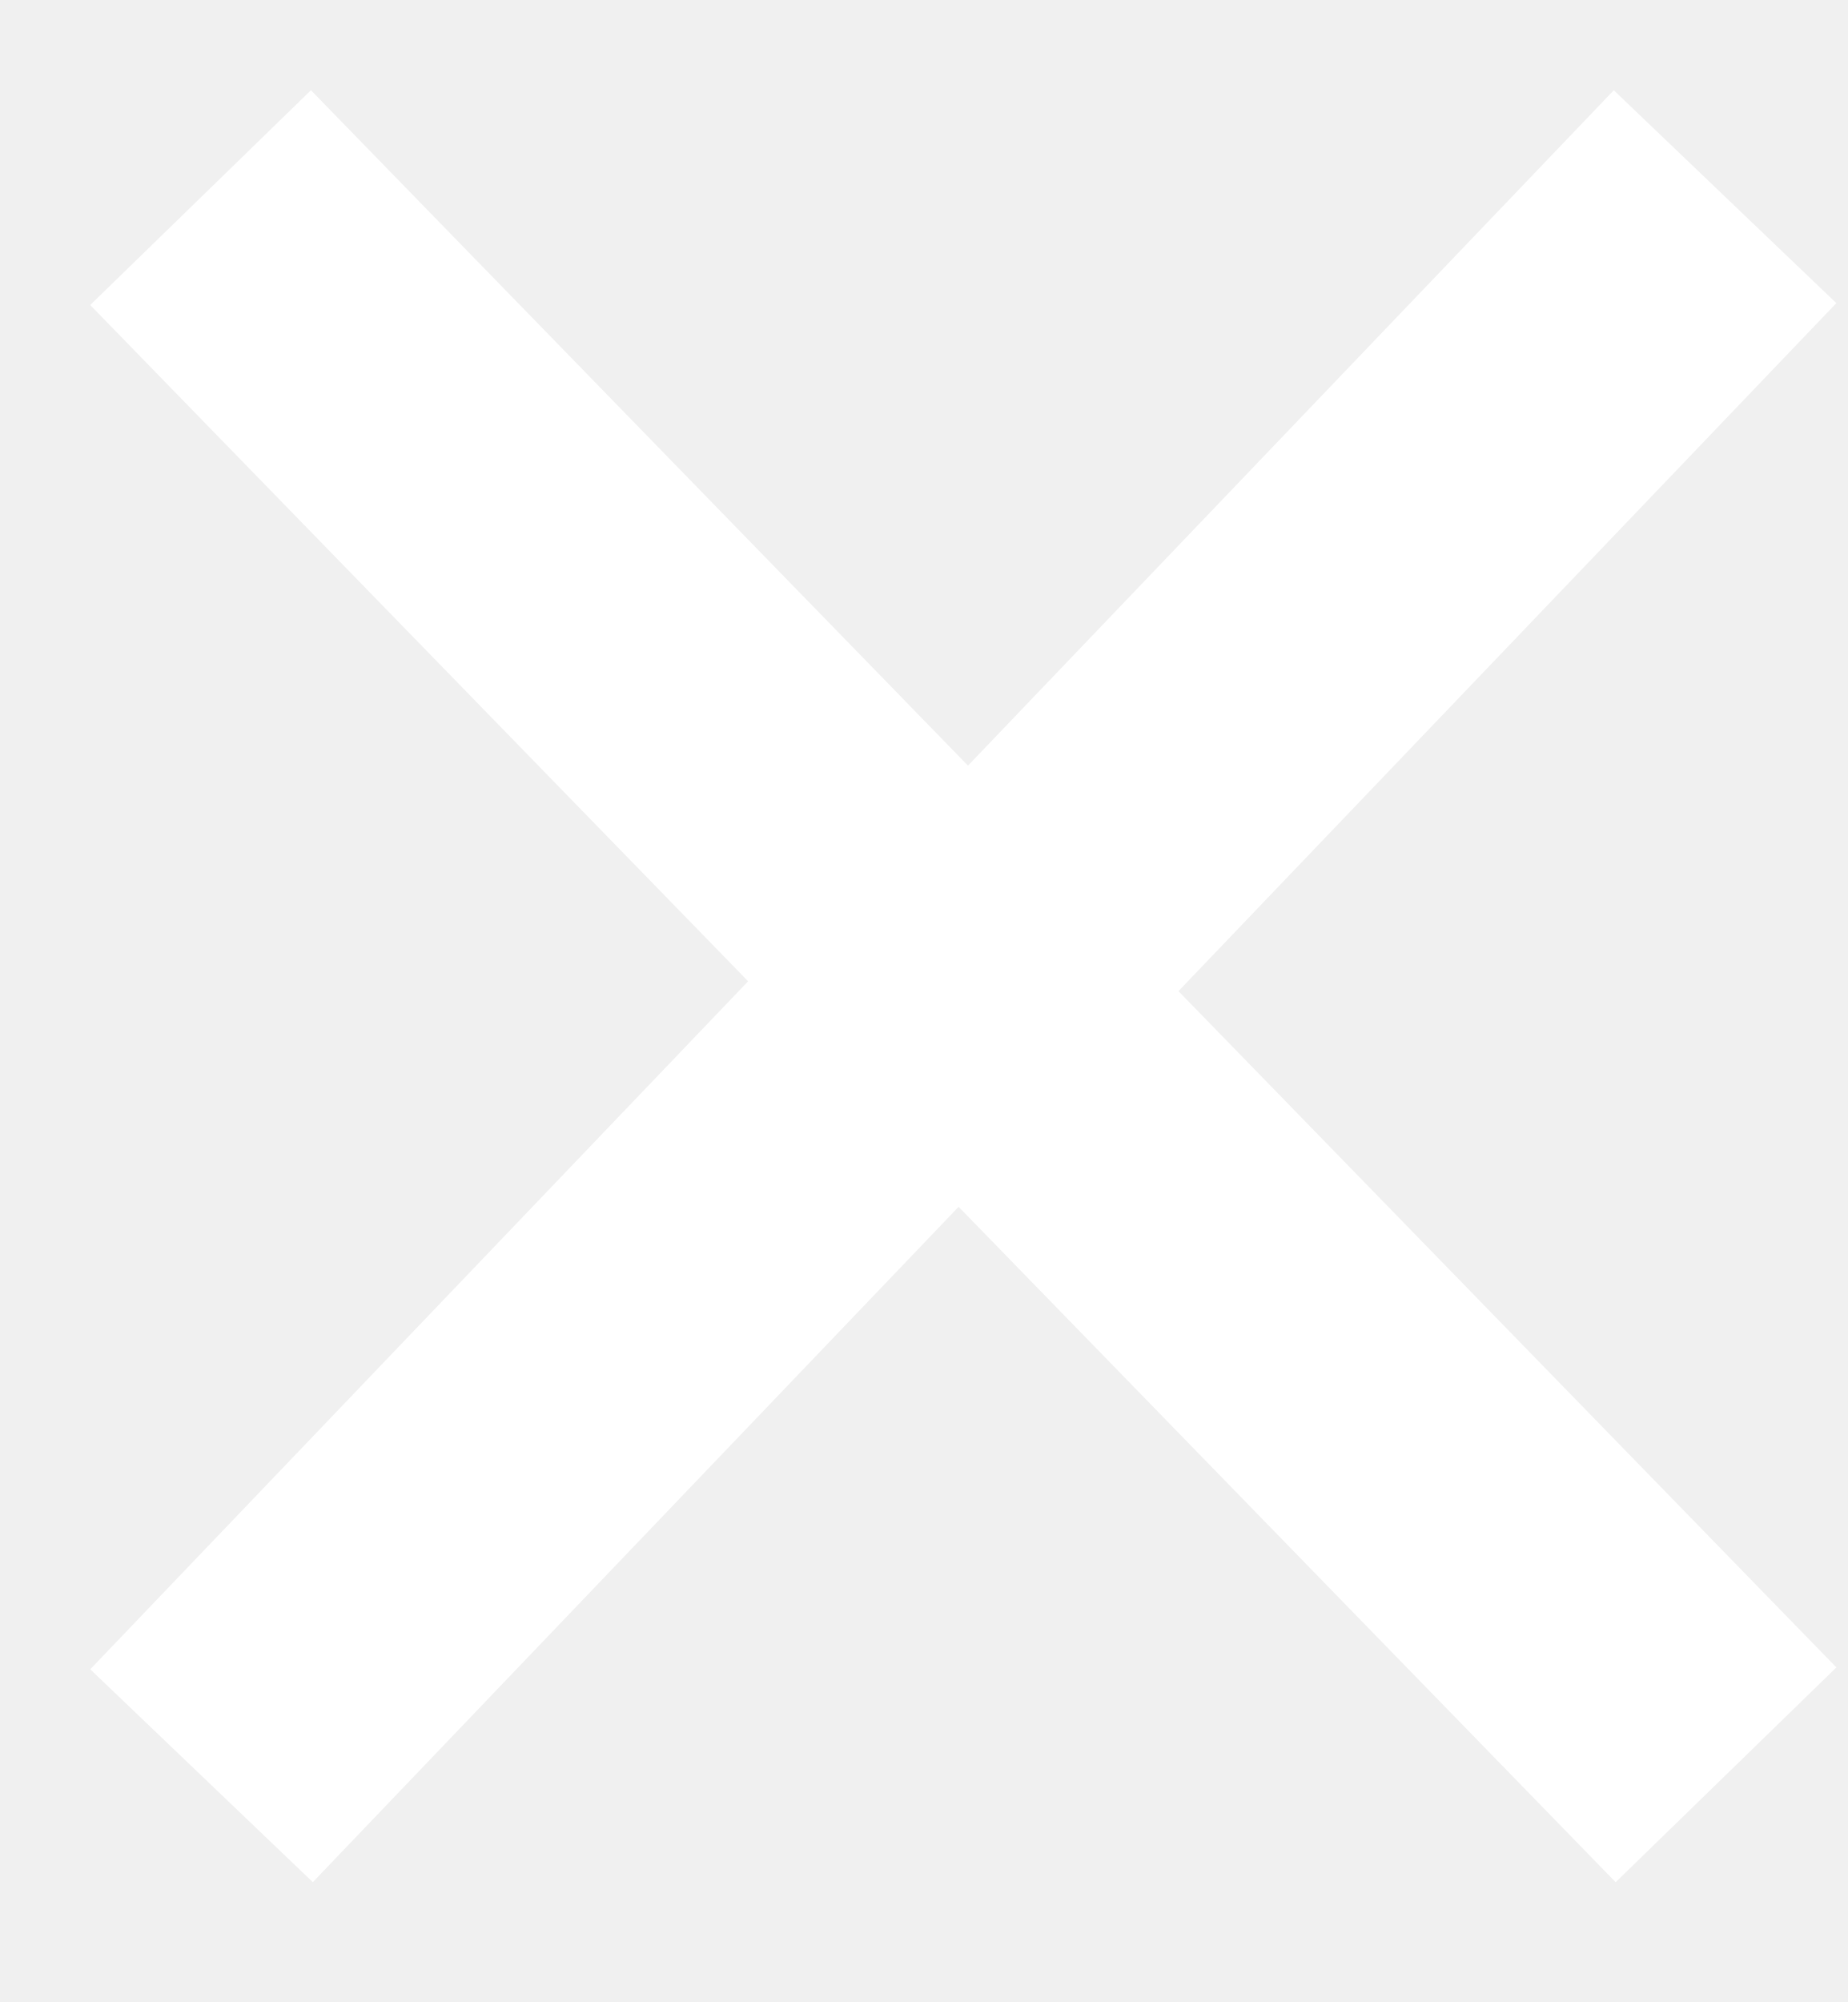
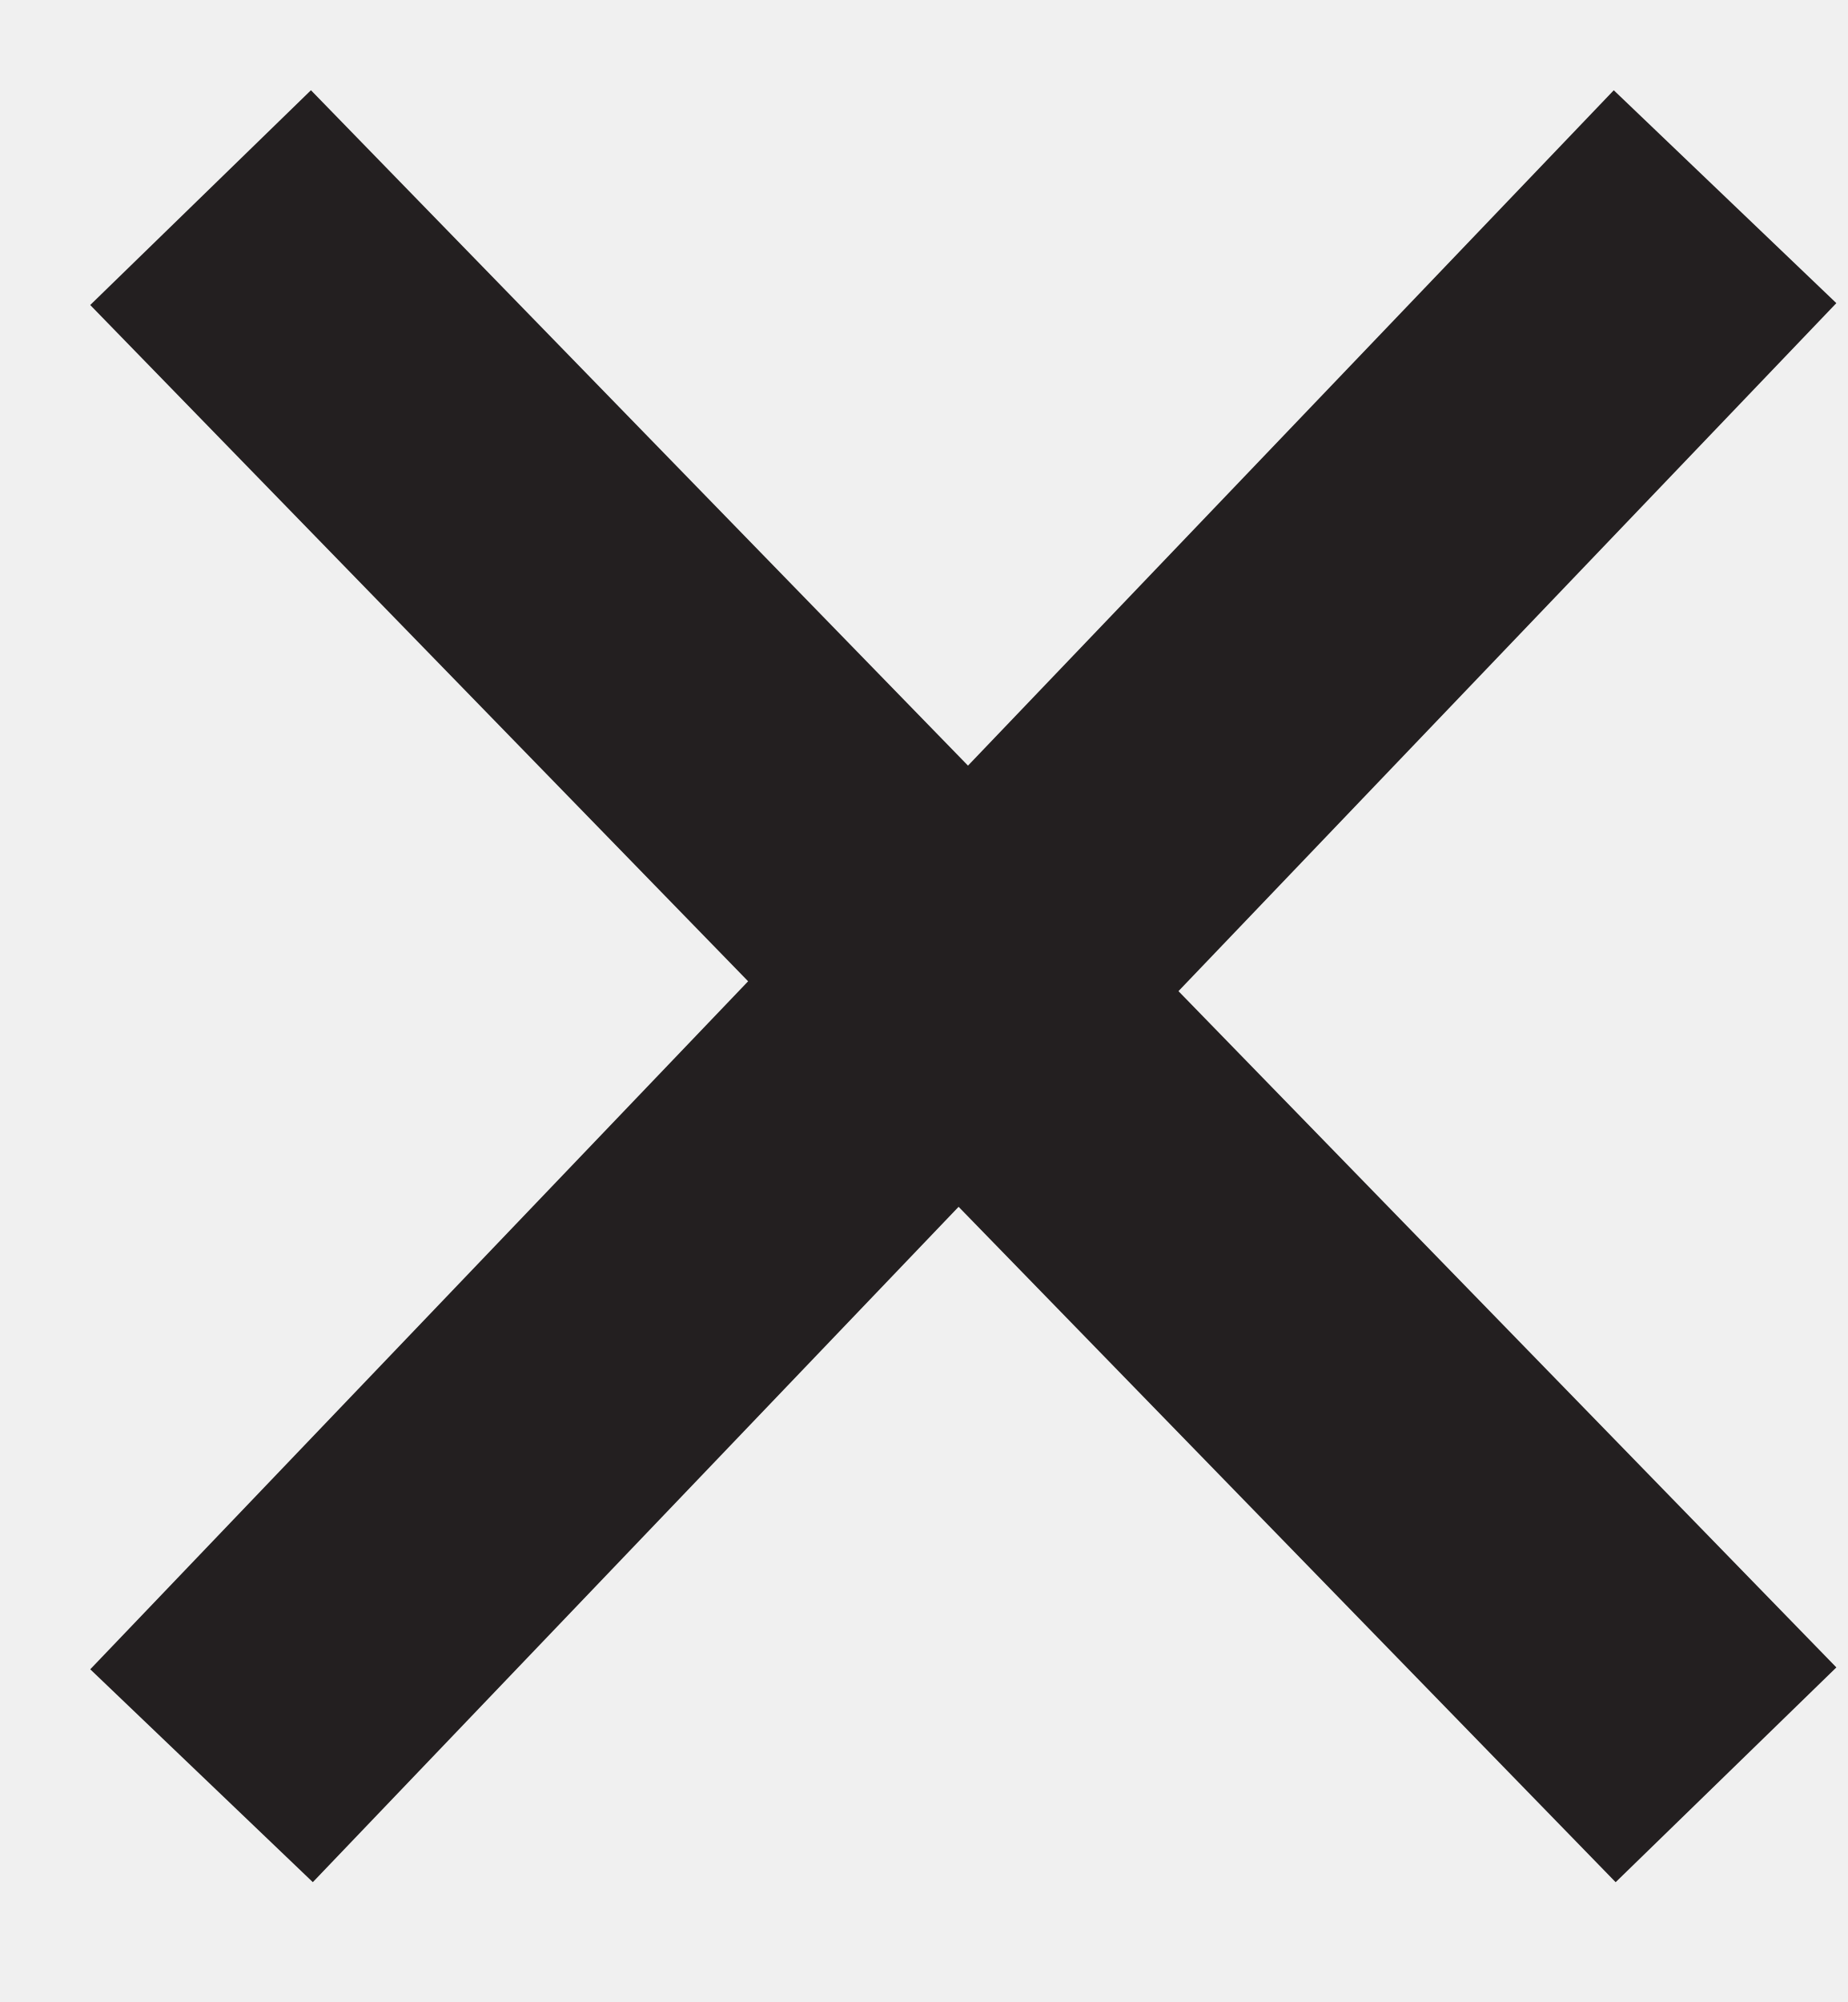
- <svg xmlns="http://www.w3.org/2000/svg" width="12px" height="13px" viewBox="0 0 12 13" version="1.1">
-   <defs />
-   <g id="Page-1" stroke="none" stroke-width="1" fill="none" fill-rule="evenodd">
-     <path d="M2,2 L6.248,6.366 M6.248,6.366 L2,10.808 M10.512,10.808 L6.264,6.442 M6.264,6.442 L10.512,2" id="Imported-Layers" stroke="#FFFFFF" stroke-width="2" stroke-linecap="square" />
-   </g>
+ <svg xmlns="http://www.w3.org/2000/svg" width="12" height="13" viewBox="0 0 12 13">
+   <path d="M2 2l4.248 4.366m0 0L2 10.808m8.512 0L6.264 6.442m0 0L10.512 2" stroke="#231f20" stroke-width="2" stroke-linecap="square" fill="none" fill-rule="evenodd" />
</svg>
